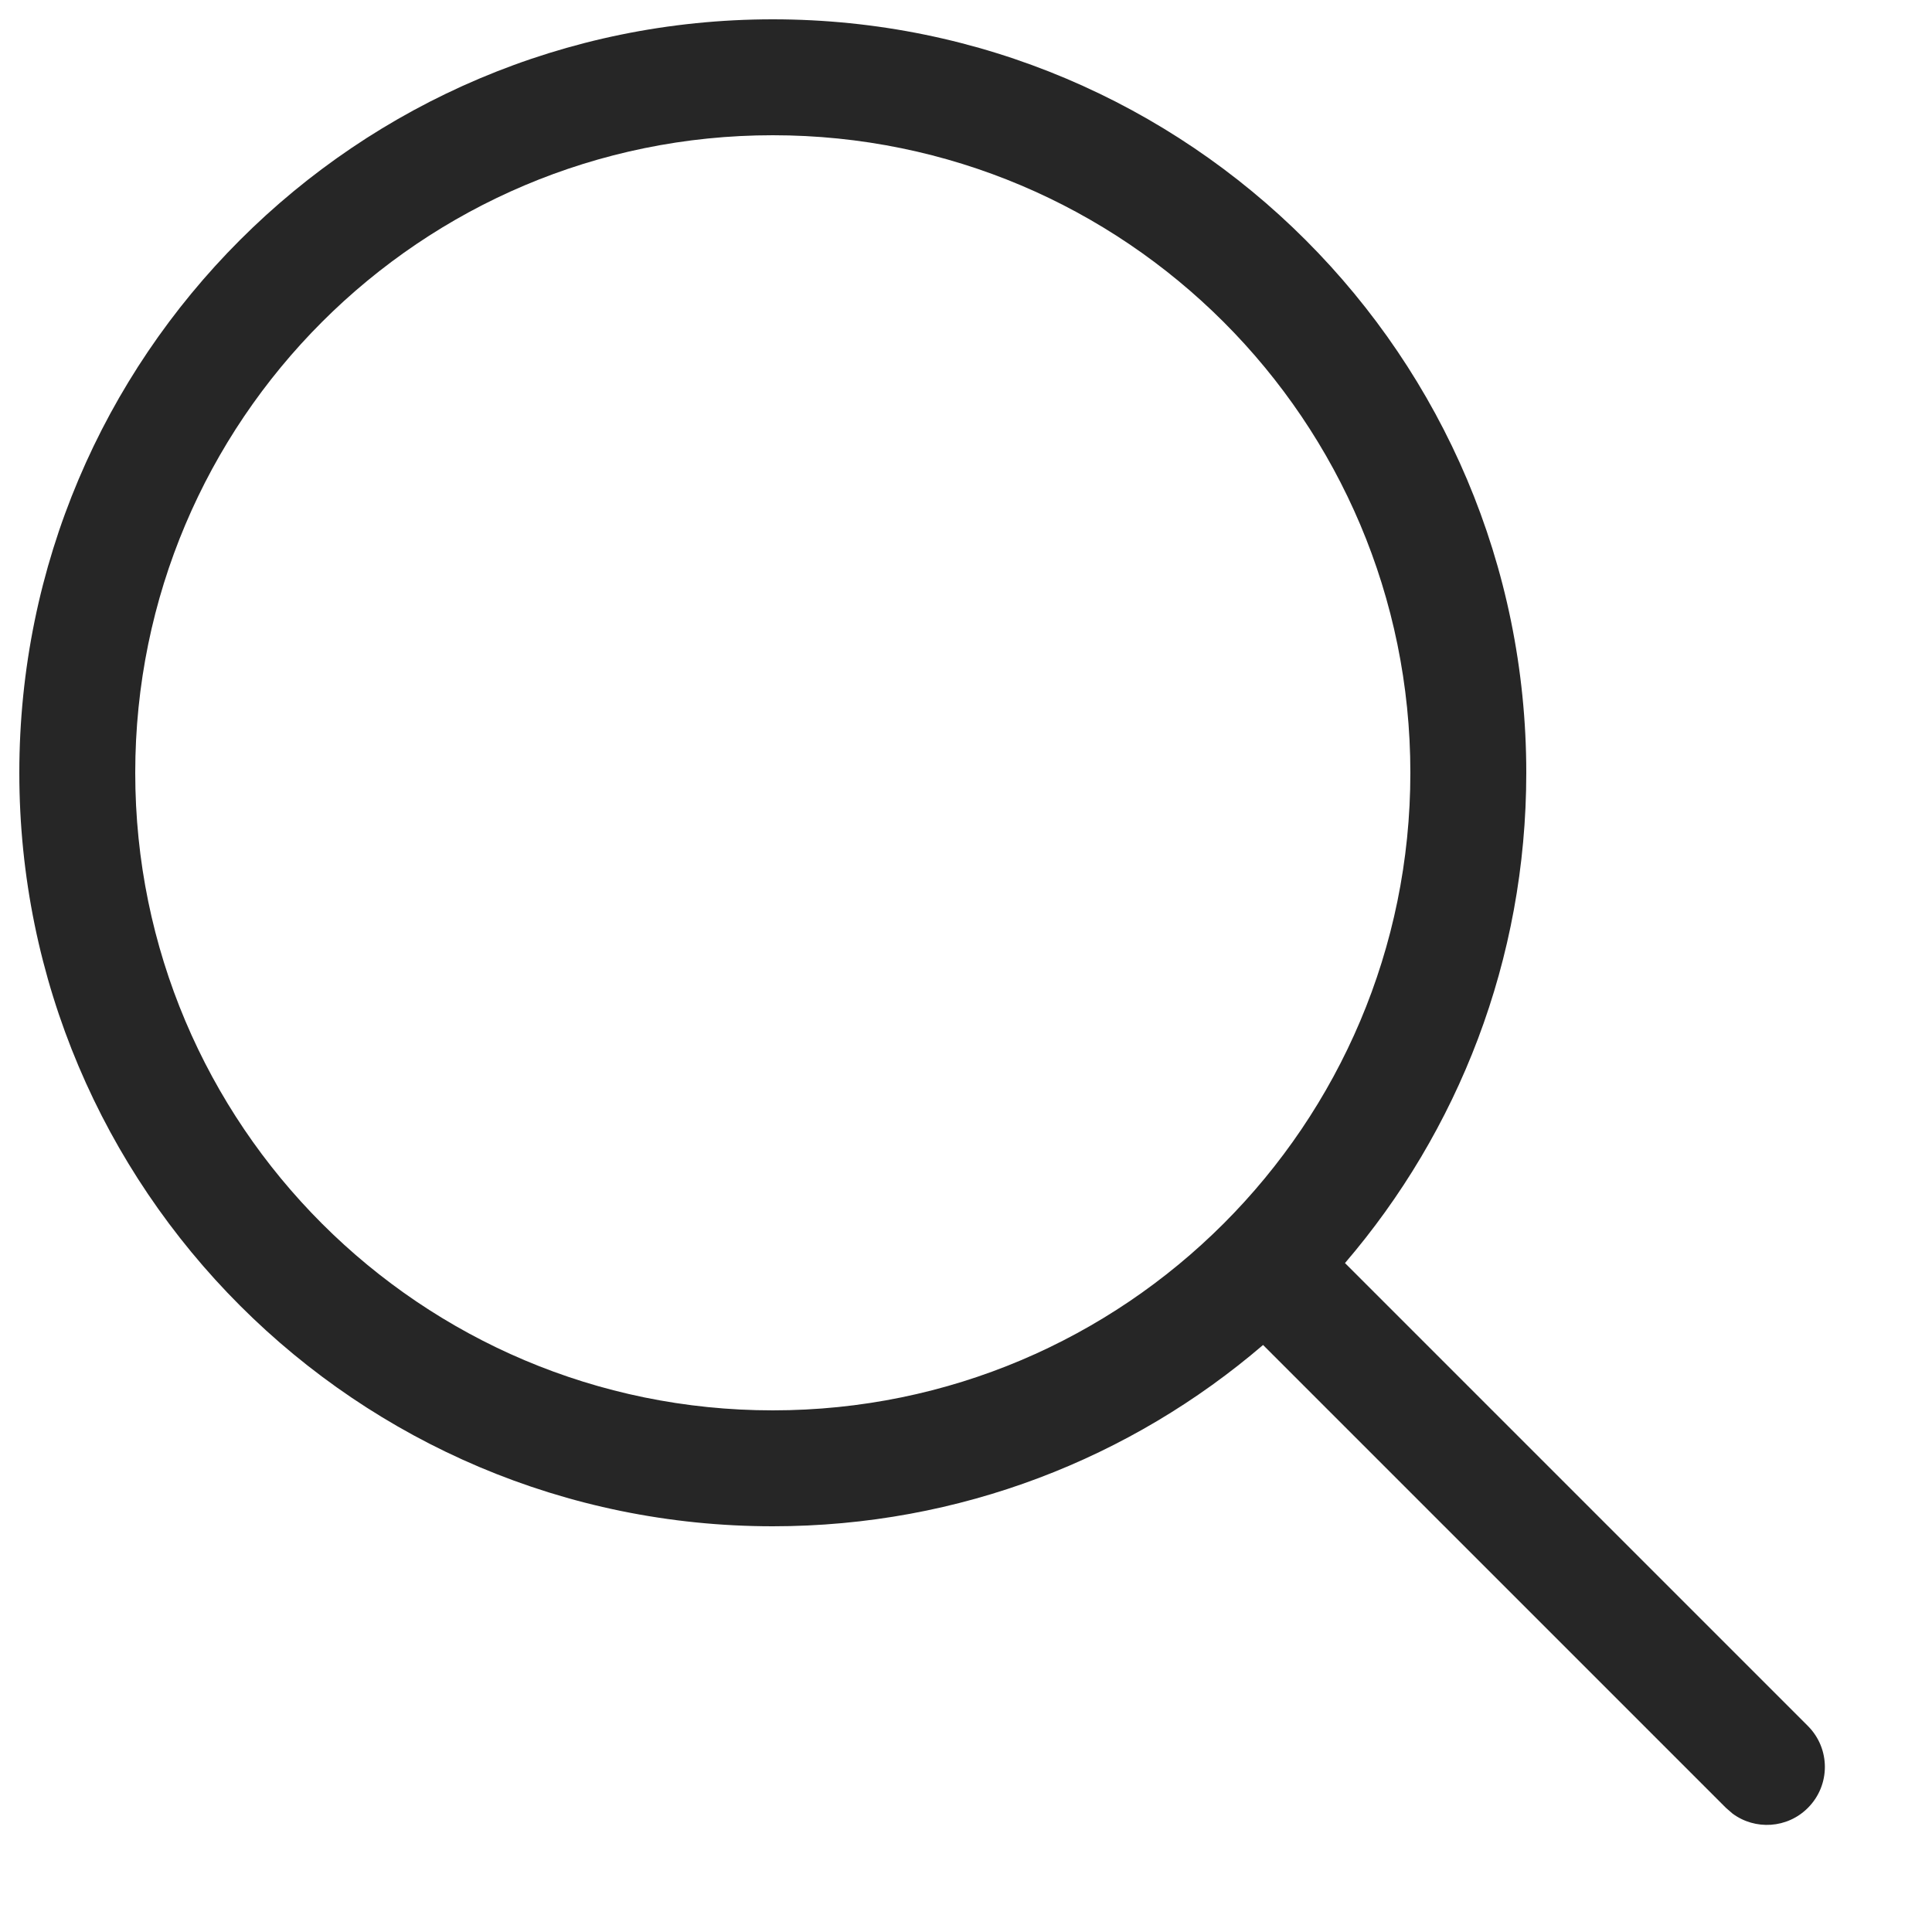
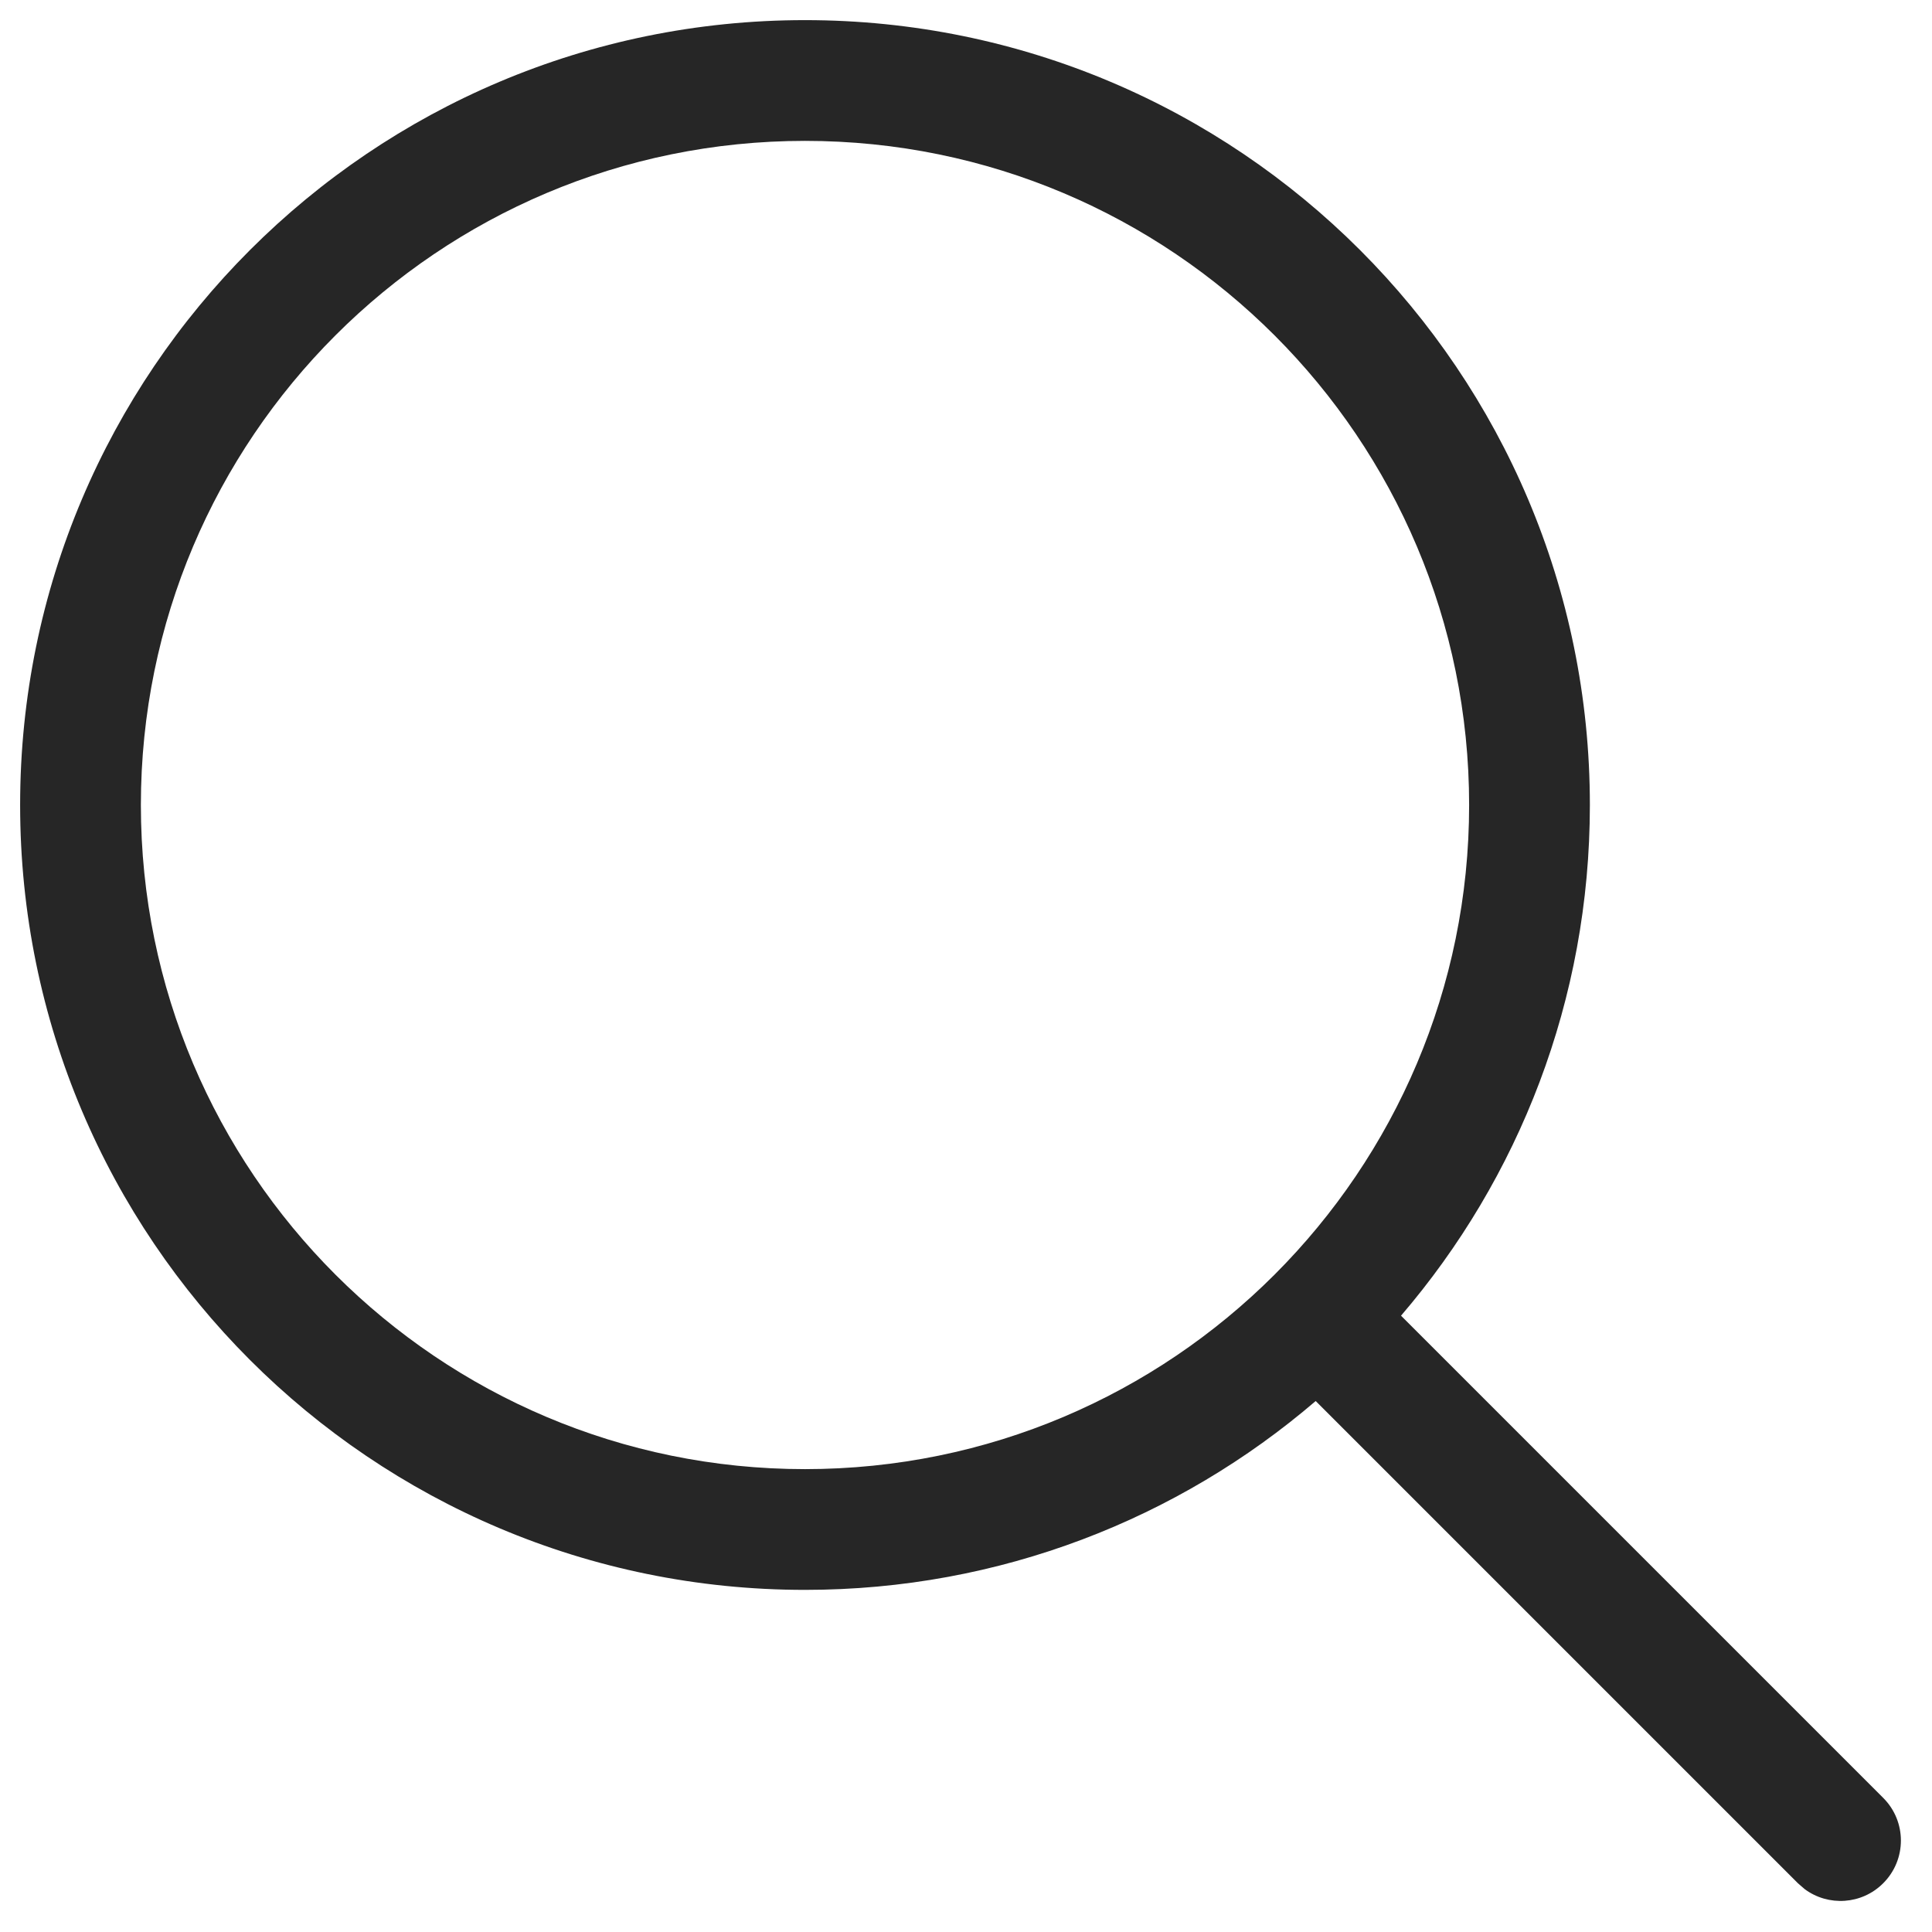
- <svg xmlns="http://www.w3.org/2000/svg" width="25" height="25" viewBox="0 0 25 25" fill="none">
+ <svg xmlns="http://www.w3.org/2000/svg" width="24" height="24" viewBox="0 0 24 24" fill="none">
  <path fill-rule="evenodd" clip-rule="evenodd" d="M19.75 10C19.75 4.615 15.385 0.25 10 0.25C4.615 0.25 0.25 4.615 0.25 10C0.25 15.385 4.615 19.75 10 19.75C12.423 19.75 14.639 18.866 16.344 17.404L22.334 23.394L22.418 23.467C22.711 23.685 23.128 23.661 23.394 23.394C23.687 23.101 23.687 22.627 23.394 22.334L17.404 16.344C18.866 14.639 19.75 12.423 19.75 10ZM1.75 10C1.75 5.444 5.444 1.75 10 1.75C14.556 1.75 18.25 5.444 18.25 10C18.25 14.556 14.556 18.25 10 18.25C5.444 18.25 1.75 14.556 1.75 10Z" fill="#262626" />
</svg>
